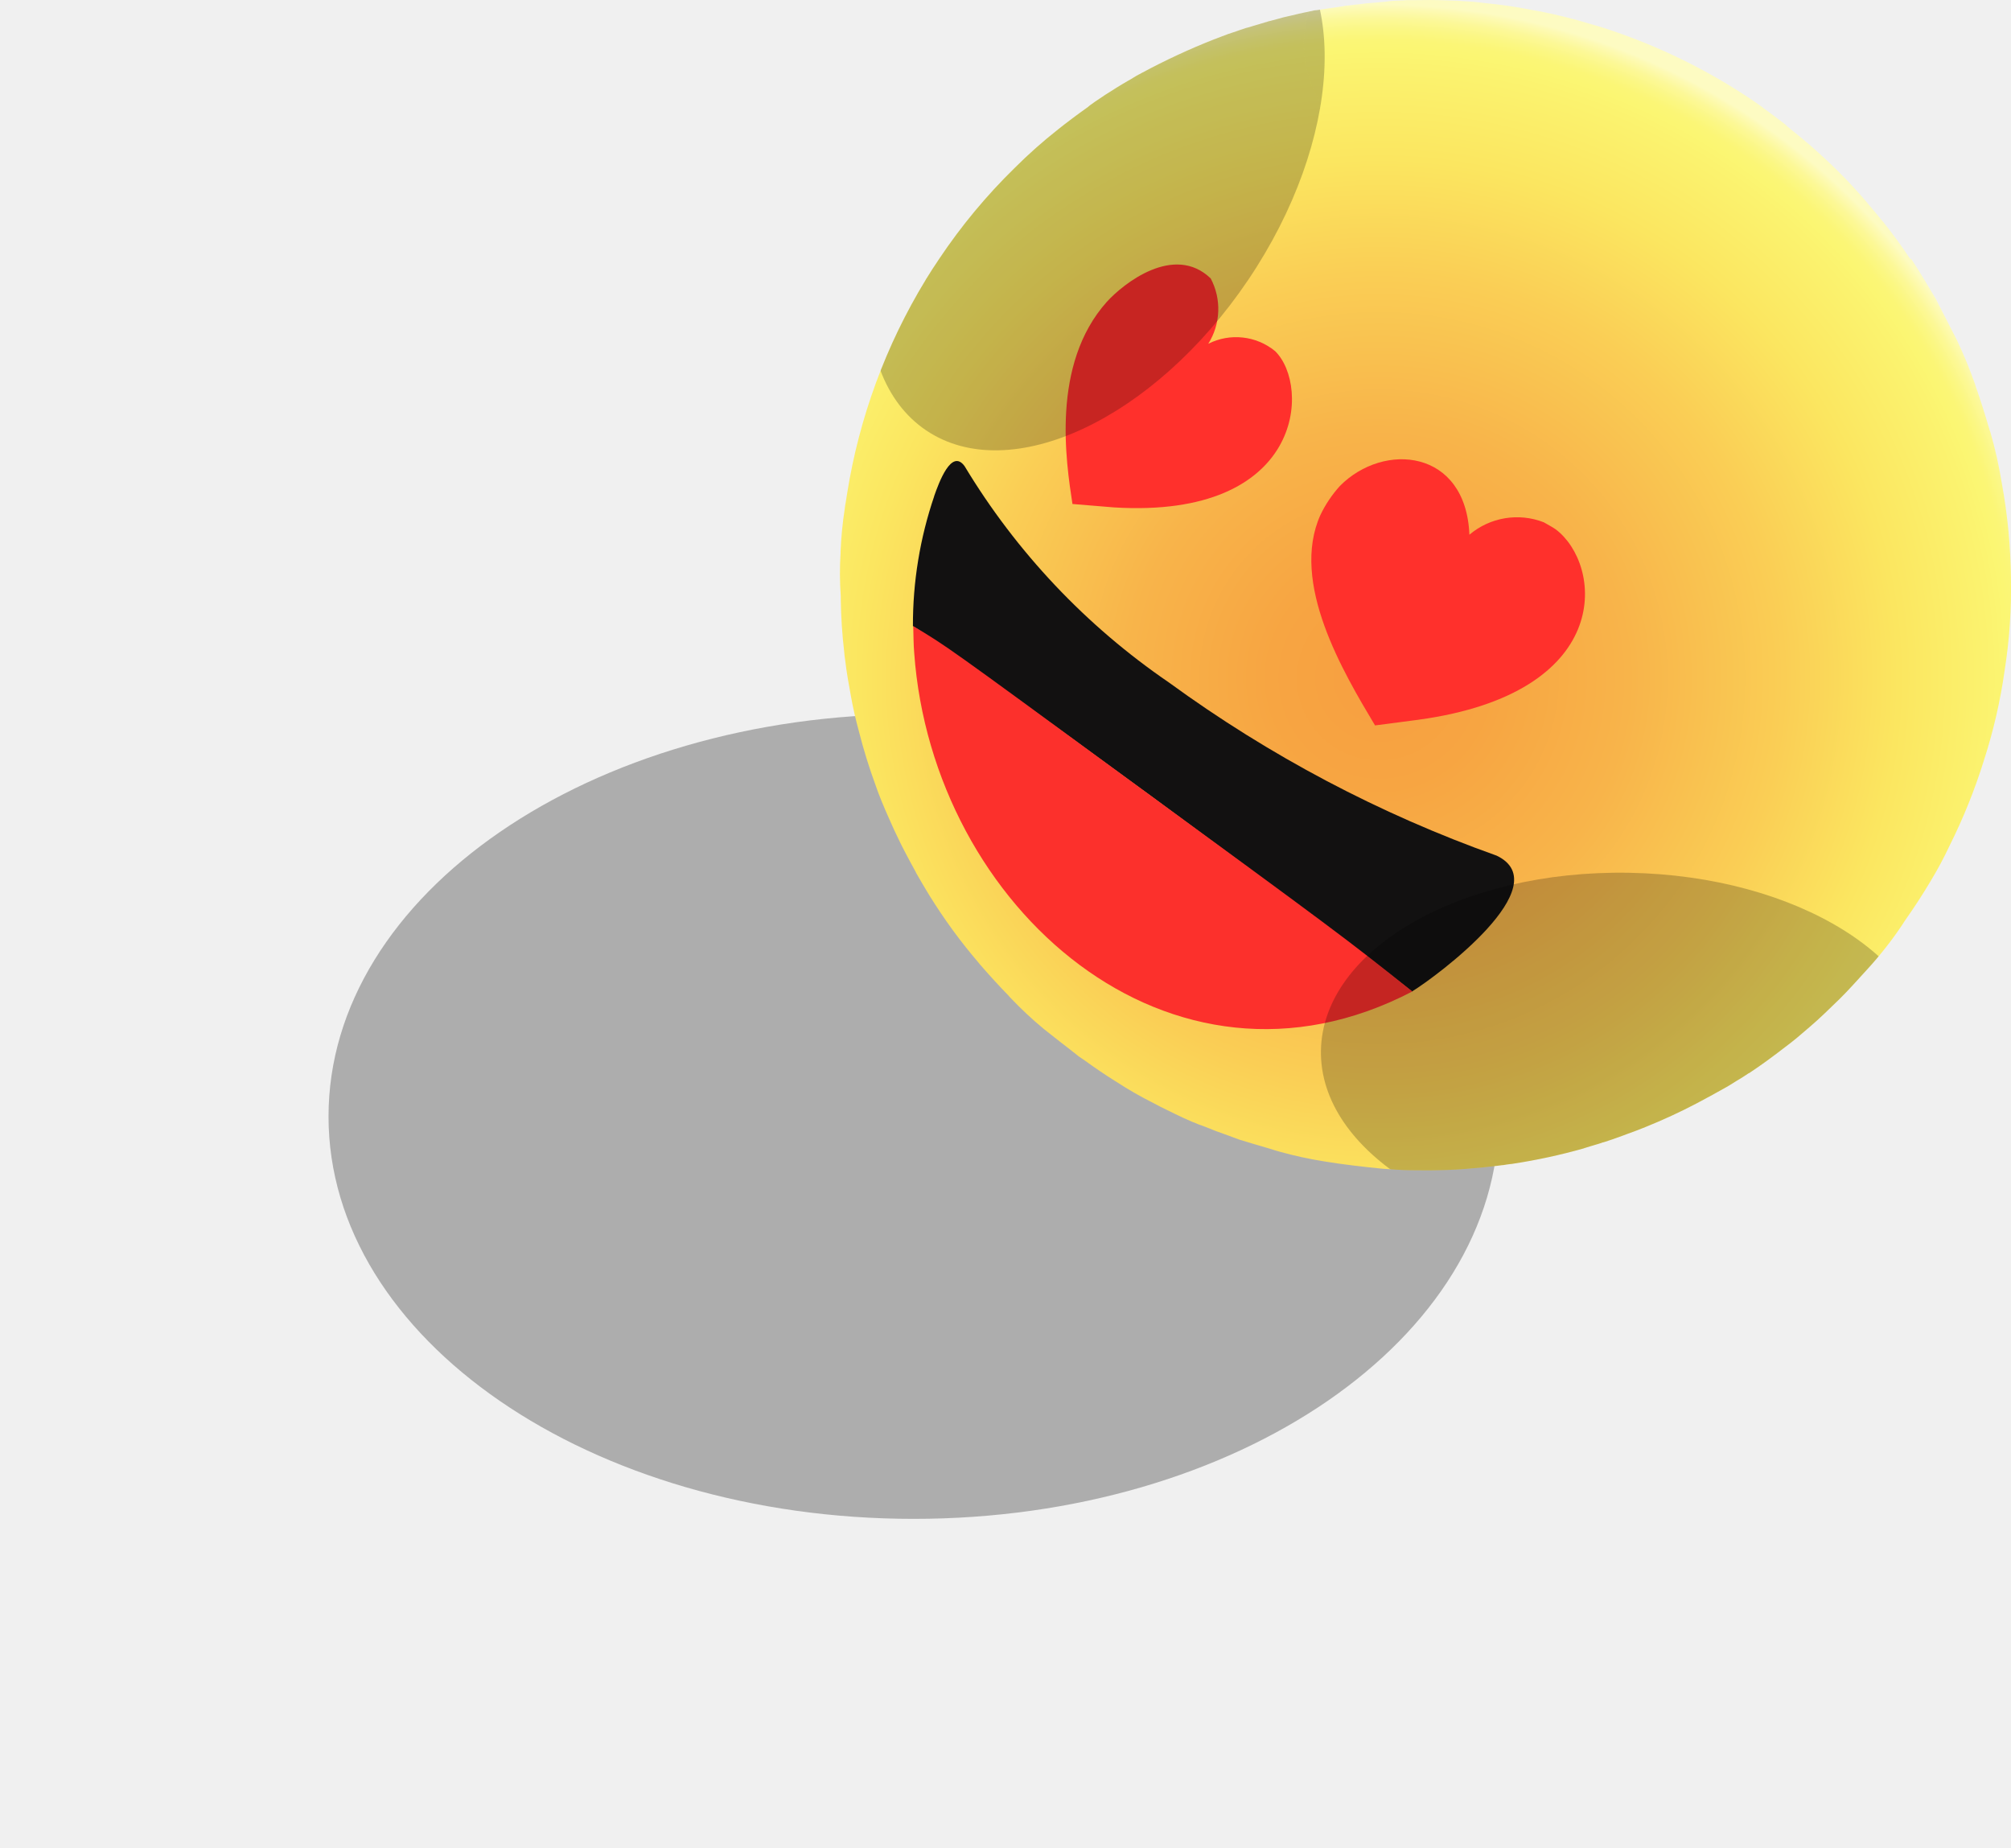
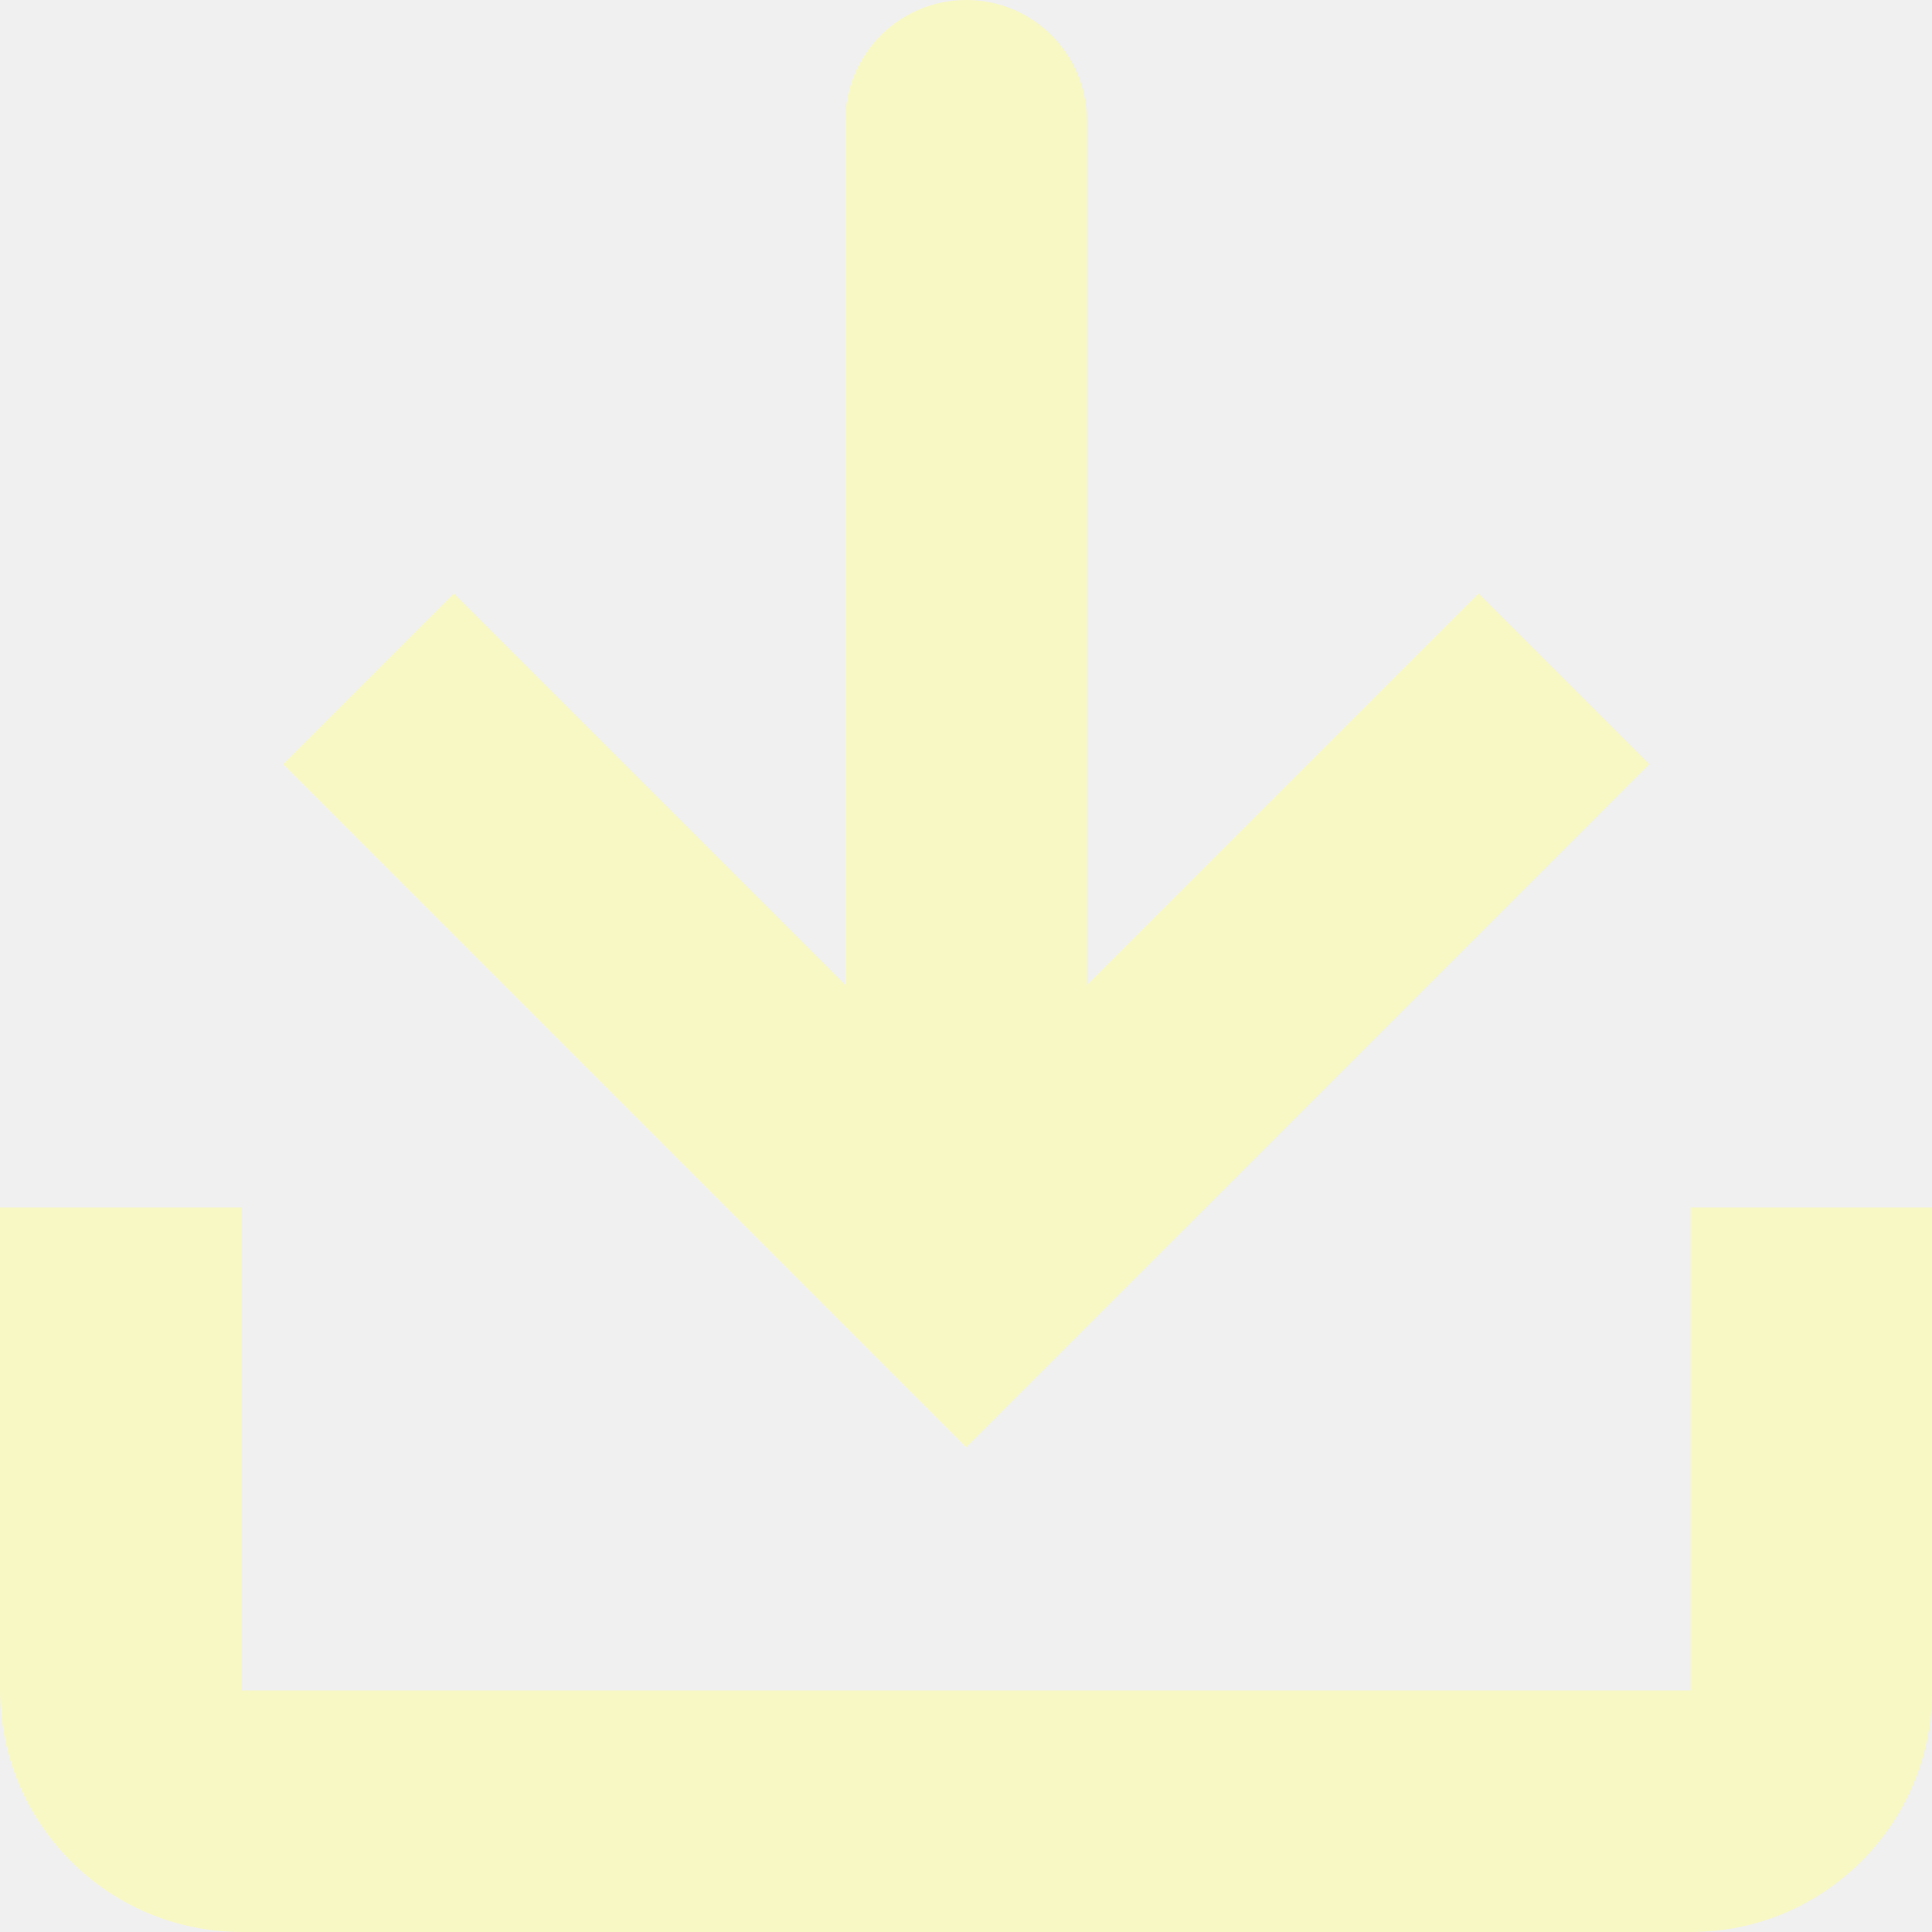
- <svg xmlns="http://www.w3.org/2000/svg" xmlns:xlink="http://www.w3.org/1999/xlink" width="82.478" height="75.758" viewBox="0 0 82.478 75.758">
-   <defs>
-     <radialGradient id="radial-gradient" cx="0.471" cy="0.58" r="0.575" gradientTransform="matrix(-0.999, -0.004, -0.004, 1, 0.933, 0.001)" gradientUnits="objectBoundingBox">
-       <stop offset="0" stop-color="#f79f40" />
-       <stop offset="0.163" stop-color="#f7a542" />
-       <stop offset="0.371" stop-color="#f8b44a" />
-       <stop offset="0.601" stop-color="#face55" />
-       <stop offset="0.771" stop-color="#fbe660" />
-       <stop offset="0.91" stop-color="#fbf36f" />
-       <stop offset="0.932" stop-color="#fbf672" />
-       <stop offset="0.947" stop-color="#fbf676" />
-       <stop offset="0.962" stop-color="#fbf783" />
-       <stop offset="0.978" stop-color="#fcf897" />
-       <stop offset="0.994" stop-color="#fdfab4" />
-       <stop offset="1" stop-color="#fdfbc2" />
-     </radialGradient>
-     <clipPath id="clip-path">
-       <path id="Trazado_116496" data-name="Trazado 116496" d="M52.65,29.84v-.06c0-.11-.03-.77-.15-1.75-.01-.09-.02-.17-.03-.26-.02-.12-.04-.25-.06-.38a23.894,23.894,0,0,0-3.15-8.77c0-.01-.01-.01-.01-.02-.17-.29-.35-.57-.54-.85h0a23.353,23.353,0,0,0-3.06-3.74,20.449,20.449,0,0,0-1.77-1.6c-.39-.32-.78-.62-1.19-.91a.265.265,0,0,1-.06-.05l-.05-.04-.21-.15c-.26-.18-.55-.37-.86-.57h0c-.01-.01-.02-.01-.03-.02-.15-.09-.3-.19-.47-.28-.07-.04-.15-.09-.22-.13s-.12-.07-.19-.11a1.092,1.092,0,0,0-.15-.08,25.413,25.413,0,0,0-2.93-1.4c-.26-.11-.47-.18-.58-.23l-.18-.07-.18-.07c-.01,0-.02-.01-.03-.01l-.04-.01-.3-.1-.04-.01c-.01,0-.03-.01-.04-.01l-.2-.07a2.759,2.759,0,0,0-.27-.08l-.23-.07c-.04-.01-.09-.03-.13-.04-.01,0-.03-.01-.04-.01s-.03-.01-.05-.01a.636.636,0,0,1-.07-.02l-.26-.07-.22-.06c-.07-.02-.14-.03-.21-.05h-.01l-.13-.03-.25-.06-.18-.04a2.049,2.049,0,0,0-.24-.05c-.01,0-.03-.01-.04-.01-.06-.01-.12-.03-.18-.04l-.11-.02-.13-.03h-.02l-.04-.01c-.02,0-.05-.01-.07-.01a1.766,1.766,0,0,1-.2-.04.6.6,0,0,0-.12-.02h0a2.068,2.068,0,0,1-.22-.04l-.19-.03c-.03-.01-.07-.01-.11-.02a.985.985,0,0,0-.17-.02,1,1,0,0,0-.16-.02l-.27-.03-.25-.03c-.03,0-.05-.01-.08-.01h-.02a1.641,1.641,0,0,0-.23-.02l-.34-.03c-.08-.01-.16-.01-.23-.02-.09-.01-.17-.01-.26-.02s-.18-.01-.27-.02A.97.97,0,0,1,29.76,7h-.37c-.48-.01-.96-.01-1.45,0-.11,0-.21,0-.31.01s-.22.01-.32.02c-.07,0-.13.01-.19.01-.16.01-.31.02-.46.04-.05,0-.11.01-.16.01-.22.02-.43.04-.64.07-.1.01-.2.02-.3.04h-.01c-.02,0-.04.01-.06.01q-.24.03-.45.06c-.11.02-.23.04-.34.05-.26.04-.47.08-.61.11-.7.14-1.38.3-2.06.5-.41.11-.77.22-1.21.38a24.021,24.021,0,0,0-5.31,2.61h0c-.17.11-.33.22-.49.33a.265.265,0,0,0-.06.05c-.28.2-.56.4-.84.61a.423.423,0,0,1-.07.05l-.02.02-.02.02c-.01.01-.02.02-.03.02s-.02.01-.03.02c-.08.06-.15.12-.23.18-.15.12-.3.24-.44.36-.08.07-.16.13-.24.2-.16.14-.32.27-.46.4l-.02.02-.02.02c-.03.03-.07.06-.1.09-.75.69-1.21,1.19-1.24,1.22-.23.25-.46.51-.69.77-.16.19-.33.38-.5.59-.01.01-.02.03-.04.04l-.03.03c-.34.42-.69.89-1.08,1.46l-.01.01-.01.01c-.01.01-.01.02-.02.02-.18.26-.36.55-.54.86-.16.26-.32.52-.46.75l-.46.88c-.15.29-.29.56-.42.82a16.758,16.758,0,0,0-.76,1.82h0v.01c-.22.6-.42,1.23-.6,1.84l-.01.02a.037.037,0,0,1-.01.03,17.968,17.968,0,0,0-.5,2.13,23.506,23.506,0,0,0-.17,7.66,22.794,22.794,0,0,0,.82,3.68,23.944,23.944,0,0,0,1.38,3.51,15.311,15.311,0,0,0,.75,1.42c.32.56.68,1.11,1.06,1.66.04.07.09.13.13.2a16,16,0,0,0,1.39,1.8c.34.37.78.88,1.14,1.24s.83.82,1.22,1.15h0c.42.37.6.53.99.83q.72.585,1.47,1.08h.01c.16.11.32.22.49.32.19.12.38.24.55.34.09.05.22.13.36.21a.573.573,0,0,1,.07.04c.15.09.33.18.52.29.04.02.09.05.13.07a22.789,22.789,0,0,0,2.12,1c.18.07.42.17.7.28l.24.09.42.15.3.1.11.03c.01,0,.01,0,.02.01l.16.05a2.759,2.759,0,0,0,.27.08l.26.08c.01,0,.02,0,.02.01a22.1,22.1,0,0,0,2.96.66l.09.01c.08.01.17.03.27.04h.03l.23.03.53.06c.24.03.56.05.79.07s.49.03.74.04h.02c.13.01.25.01.37.01.33.01.77,0,1.1.01s.79-.03,1.13-.05c.72-.06,1.68-.17,2.39-.28a18.747,18.747,0,0,0,1.84-.38c.14-.04.28-.08.43-.12.43-.12.87-.25,1.24-.36l.43-.16c.35-.12.69-.25,1.03-.38l.17-.06c.4-.15.89-.38,1.32-.59.19-.09.37-.18.55-.28a15.71,15.71,0,0,0,1.56-.88c.02-.01.03-.02.05-.03.41-.26.82-.52,1.22-.81.09-.06.18-.12.26-.17l.44-.34c.12-.09.23-.18.35-.27l.66-.52a14.289,14.289,0,0,0,1.37-1.26l.03-.03.07-.07c.35-.35.74-.77,1.2-1.29a.138.138,0,0,0,.03-.04h0a20.958,20.958,0,0,0,2.02-2.71c.01-.01.01-.02.02-.03.19-.3.38-.61.57-.95v-.01h0c.08-.14.16-.29.24-.44.11-.2.22-.41.31-.59l.09-.18c.16-.32.31-.65.47-.99.21-.47.41-.94.56-1.36h0c.26-.7.5-1.44.71-2.23.13-.48.25-.96.33-1.41.1-.48.18-.98.25-1.5.02-.12.03-.23.05-.34.08-.69.14-1.41.16-2.14v-.13C52.68,31.04,52.68,30.45,52.65,29.84Z" transform="translate(-4.654 -6.992)" />
-     </clipPath>
-     <linearGradient id="linear-gradient" x1="-0.166" y1="-323.933" x2="-1.166" y2="-323.933" gradientUnits="objectBoundingBox">
-       <stop offset="0" stop-color="#19b79c" />
-       <stop offset="0.405" stop-color="#1dbb9e" />
-       <stop offset="0.825" stop-color="#2ac8a3" />
-       <stop offset="0.997" stop-color="#31cfa6" />
-     </linearGradient>
-     <linearGradient id="linear-gradient-2" x1="-2.106" y1="-363.238" x2="-3.08" y2="-363.238" xlink:href="#linear-gradient" />
-     <clipPath id="clip-path-2">
-       <path id="Trazado_116504" data-name="Trazado 116504" d="M4.652,29.65v-.06a15.757,15.757,0,0,1,.17-1.74,2.335,2.335,0,0,1,.04-.26c.02-.12.04-.25.06-.38a24.088,24.088,0,0,1,3.22-8.75c0-.01.01-.01.01-.02.18-.29.36-.57.55-.85h0a23.39,23.39,0,0,1,3.09-3.72,20.134,20.134,0,0,1,1.78-1.58q.585-.465,1.2-.9a.265.265,0,0,0,.06-.05l.05-.04.21-.15c.26-.18.55-.37.86-.56h0c.01-.01.02-.01.03-.02.15-.09.31-.19.47-.28a2.53,2.53,0,0,0,.22-.13c.06-.04.12-.07.19-.11.05-.03.1-.05.15-.08a27.308,27.308,0,0,1,2.95-1.37c.26-.1.47-.18.58-.22l.18-.06.18-.06c.01,0,.02-.01.03-.01l.05-.02.3-.1.04-.01c.01,0,.03-.01.04-.01l.2-.06c.08-.02.19-.06.27-.08l.23-.07a.647.647,0,0,0,.13-.04c.01,0,.03-.01.04-.01s.03-.01.05-.01a.637.637,0,0,0,.07-.02l.26-.07.22-.06c.07-.02.14-.03.21-.05h.01l.13-.03c.08-.02.18-.04.25-.06l.18-.04c.08-.02.16-.03.24-.05.01,0,.03-.01.04-.01a1.163,1.163,0,0,0,.18-.04l.11-.01.13-.02h.02l.04-.01c.02,0,.05-.01.07-.01l.2-.03c.04-.01.09-.01.13-.02h0l.22-.03.19-.03a.516.516,0,0,0,.11-.02.985.985,0,0,1,.17-.02c.06-.01.11-.01.16-.02l.27-.03.25-.03c.03,0,.05-.01.08-.01h.02c.07-.01.15-.01.23-.02l.34-.03c.08-.01.16-.01.23-.02a1.569,1.569,0,0,1,.24-.03,2.437,2.437,0,0,1,.27-.01.86.86,0,0,1,.16-.01l.15-.01h.24c.49-.01.97-.01,1.45.01.11,0,.21.01.31.01s.22.01.32.02c.07,0,.13.01.19.01.16.01.31.02.46.04.05.01.11.01.16.02.22.02.43.05.64.07.1.01.2.03.3.04h.01c.02,0,.04.01.06.01.16.02.31.05.45.07l.34.06c.26.05.47.09.6.11.69.14,1.38.31,2.06.52.41.11.76.23,1.21.39a24.178,24.178,0,0,1,5.28,2.65h0c.16.11.33.22.49.34a.265.265,0,0,1,.06.05c.28.2.56.41.83.62a.424.424,0,0,0,.07.05l.02.02.02.02.03.03c.01.01.02.01.02.02.08.06.15.12.22.18.15.12.3.24.44.36.08.07.16.14.24.2.16.14.31.28.46.41l.02.02.02.02c.03.03.07.06.1.09.75.69,1.2,1.2,1.23,1.23.23.25.46.51.68.78.16.19.32.38.49.59.01.01.02.03.04.04l.02.03c.33.42.69.89,1.07,1.47l.04.01.01.01c.01.01.01.02.02.02.17.26.36.56.54.86.16.26.31.53.45.75l.45.88c.15.29.29.56.42.82a18.431,18.431,0,0,1,.75,1.83h0v.01c.21.6.41,1.23.59,1.85l.01.02a.037.037,0,0,0,.01.03,17.59,17.59,0,0,1,.48,2.14,22.71,22.71,0,0,1,.37,3.87,21.465,21.465,0,0,1-.26,3.8,21.96,21.96,0,0,1-.85,3.68,23.286,23.286,0,0,1-1.41,3.5,15.244,15.244,0,0,1-.76,1.42c-.33.56-.69,1.11-1.07,1.65-.04.07-.09.13-.13.2a15.2,15.2,0,0,1-1.41,1.79c-.34.37-.79.88-1.15,1.23s-.84.82-1.22,1.14h0c-.43.37-.6.52-1,.82-.49.38-.98.74-1.48,1.07H41.9c-.16.11-.32.21-.49.31-.19.12-.38.24-.55.33-.09.05-.22.12-.36.2a.574.574,0,0,0-.07.04c-.15.08-.33.18-.52.28-.04.02-.09.05-.13.07a23.108,23.108,0,0,1-2.12.98c-.18.07-.42.17-.71.27l-.24.09-.42.15-.3.1-.11.03c-.01,0-.01,0-.02.01l-.16.05c-.08.02-.19.06-.27.08l-.26.08c-.01,0-.02,0-.02.01a23.962,23.962,0,0,1-2.96.64l-.09.01c-.08.01-.17.02-.27.04H31.8l-.23.03-.53.06c-.24.02-.56.05-.79.07s-.49.03-.74.04h-.02c-.13,0-.25.01-.37.01-.33.01-.77,0-1.1,0s-.79-.04-1.13-.06c-.72-.07-1.68-.18-2.39-.3a16.281,16.281,0,0,1-1.84-.4c-.14-.04-.28-.08-.43-.13-.43-.12-.87-.26-1.24-.37l-.43-.16c-.35-.12-.69-.25-1.03-.39l-.17-.06c-.4-.15-.88-.38-1.32-.6-.19-.09-.37-.18-.55-.28a15.612,15.612,0,0,1-1.55-.89.219.219,0,0,0-.05-.03c-.41-.26-.81-.53-1.21-.82-.09-.06-.17-.12-.25-.17L14,49.97c-.12-.09-.23-.18-.35-.27l-.66-.52a15.233,15.233,0,0,1-1.36-1.27l-.03-.03-.06-.07c-.34-.35-.74-.78-1.19-1.3a.138.138,0,0,1-.03-.04h0a21.889,21.889,0,0,1-2-2.73c-.01-.01-.01-.02-.02-.03-.18-.3-.37-.61-.56-.95v-.01h0c-.08-.14-.16-.29-.24-.44-.11-.21-.22-.41-.31-.59l-.09-.18c-.16-.32-.31-.65-.46-.99-.21-.47-.41-.95-.55-1.36h0a22.441,22.441,0,0,1-.69-2.23c-.13-.48-.24-.96-.32-1.41-.09-.49-.18-.98-.24-1.5-.02-.12-.03-.23-.04-.34a21.166,21.166,0,0,1-.14-2.14v-.13A13.347,13.347,0,0,1,4.652,29.65Z" transform="translate(-4.627 -6.983)" fill="url(#radial-gradient)" />
-     </clipPath>
-   </defs>
-   <g id="Grupo_157926" data-name="Grupo 157926" transform="translate(13.474)">
-     <ellipse id="Elipse_4737" data-name="Elipse 4737" cx="24" cy="16.5" rx="24" ry="16.5" transform="translate(0 29.284)" fill="#0b0b0b" opacity="0.292" style="mix-blend-mode: multiply;isolation: isolate" />
-     <path id="Trazado_116493" data-name="Trazado 116493" d="M4.652,29.65v-.06a15.757,15.757,0,0,1,.17-1.74,2.335,2.335,0,0,1,.04-.26c.02-.12.04-.25.06-.38a24.088,24.088,0,0,1,3.22-8.75c0-.01.01-.01.01-.02.18-.29.36-.57.55-.85h0a23.39,23.39,0,0,1,3.09-3.72,20.134,20.134,0,0,1,1.78-1.58q.585-.465,1.2-.9a.265.265,0,0,0,.06-.05l.05-.04.21-.15c.26-.18.55-.37.86-.56h0c.01-.01.02-.01.03-.02.15-.09.31-.19.47-.28a2.53,2.53,0,0,0,.22-.13c.06-.04.12-.07.19-.11.05-.03.1-.05.15-.08a27.308,27.308,0,0,1,2.95-1.37c.26-.1.47-.18.58-.22l.18-.06.18-.06c.01,0,.02-.01.03-.01l.05-.02.3-.1.04-.01c.01,0,.03-.01.04-.01l.2-.06c.08-.02.19-.06.27-.08l.23-.07a.647.647,0,0,0,.13-.04c.01,0,.03-.01.04-.01s.03-.01.05-.01a.637.637,0,0,0,.07-.02l.26-.07.22-.06c.07-.02.14-.03.21-.05h.01l.13-.03c.08-.02.18-.04.25-.06l.18-.04c.08-.02.16-.03.24-.05.01,0,.03-.01.04-.01a1.163,1.163,0,0,0,.18-.04l.11-.01.13-.02h.02l.04-.01c.02,0,.05-.01.07-.01l.2-.03c.04-.01.09-.01.13-.02h0l.22-.03.19-.03a.516.516,0,0,0,.11-.02.985.985,0,0,1,.17-.02c.06-.01.11-.01.16-.02l.27-.03.25-.03c.03,0,.05-.01.08-.01h.02c.07-.01.15-.01.23-.02l.34-.03c.08-.01.16-.01.23-.02a1.569,1.569,0,0,1,.24-.03,2.437,2.437,0,0,1,.27-.01.86.86,0,0,1,.16-.01l.15-.01h.24c.49-.01.97-.01,1.45.01.11,0,.21.01.31.01s.22.01.32.02c.07,0,.13.01.19.01.16.01.31.02.46.04.05.01.11.01.16.02.22.02.43.05.64.07.1.01.2.03.3.04h.01c.02,0,.04.01.06.01.16.02.31.05.45.07l.34.06c.26.05.47.09.6.11.69.14,1.38.31,2.06.52.41.11.76.23,1.21.39a24.178,24.178,0,0,1,5.28,2.65h0c.16.11.33.22.49.34a.265.265,0,0,1,.06.05c.28.2.56.41.83.62a.424.424,0,0,0,.07.05l.02.02.02.02.03.03c.01.01.02.01.02.02.08.06.15.12.22.18.15.12.3.24.44.36.08.07.16.14.24.2.16.14.31.28.46.41l.02.02.02.02c.03.03.07.06.1.09.75.69,1.2,1.2,1.23,1.23.23.25.46.51.68.78.16.19.32.38.49.59.01.01.02.03.04.04l.02.03c.33.42.69.89,1.07,1.47l.04.01.01.01c.01.01.01.02.02.02.17.26.36.56.54.86.16.26.31.53.45.75l.45.88c.15.29.29.56.42.82a18.431,18.431,0,0,1,.75,1.83h0v.01c.21.6.41,1.23.59,1.85l.01.02a.037.037,0,0,0,.01.03,17.59,17.59,0,0,1,.48,2.14,22.71,22.71,0,0,1,.37,3.87,21.465,21.465,0,0,1-.26,3.8,21.96,21.96,0,0,1-.85,3.68,23.286,23.286,0,0,1-1.41,3.5,15.244,15.244,0,0,1-.76,1.42c-.33.56-.69,1.11-1.07,1.65-.04.07-.09.13-.13.2a15.2,15.2,0,0,1-1.41,1.79c-.34.37-.79.88-1.15,1.23s-.84.82-1.22,1.14h0c-.43.37-.6.52-1,.82-.49.38-.98.74-1.48,1.07H41.9c-.16.11-.32.21-.49.31-.19.12-.38.24-.55.33-.09.05-.22.12-.36.2a.574.574,0,0,0-.07.04c-.15.08-.33.18-.52.28-.04.02-.09.05-.13.07a23.108,23.108,0,0,1-2.12.98c-.18.07-.42.17-.71.27l-.24.09-.42.15-.3.1-.11.03c-.01,0-.01,0-.02.01l-.16.05c-.08.02-.19.06-.27.08l-.26.08c-.01,0-.02,0-.02.01a23.962,23.962,0,0,1-2.96.64l-.09.01c-.08.01-.17.02-.27.04H31.8l-.23.03-.53.06c-.24.02-.56.05-.79.07s-.49.03-.74.04h-.02c-.13,0-.25.01-.37.01-.33.01-.77,0-1.1,0s-.79-.04-1.13-.06c-.72-.07-1.68-.18-2.39-.3a16.281,16.281,0,0,1-1.84-.4c-.14-.04-.28-.08-.43-.13-.43-.12-.87-.26-1.24-.37l-.43-.16c-.35-.12-.69-.25-1.03-.39l-.17-.06c-.4-.15-.88-.38-1.32-.6-.19-.09-.37-.18-.55-.28a15.612,15.612,0,0,1-1.55-.89.219.219,0,0,0-.05-.03c-.41-.26-.81-.53-1.21-.82-.09-.06-.17-.12-.25-.17L14,49.97c-.12-.09-.23-.18-.35-.27l-.66-.52a15.233,15.233,0,0,1-1.36-1.27l-.03-.03-.06-.07c-.34-.35-.74-.78-1.19-1.3a.138.138,0,0,1-.03-.04h0a21.889,21.889,0,0,1-2-2.73c-.01-.01-.01-.02-.02-.03-.18-.3-.37-.61-.56-.95v-.01h0c-.08-.14-.16-.29-.24-.44-.11-.21-.22-.41-.31-.59l-.09-.18c-.16-.32-.31-.65-.46-.99-.21-.47-.41-.95-.55-1.36h0a22.441,22.441,0,0,1-.69-2.23c-.13-.48-.24-.96-.32-1.41-.09-.49-.18-.98-.24-1.5-.02-.12-.03-.23-.04-.34a21.166,21.166,0,0,1-.14-2.14v-.13A13.347,13.347,0,0,1,4.652,29.65Z" transform="translate(16.349 -6.983)" fill="url(#radial-gradient)" />
-     <g id="Grupo_86225" data-name="Grupo 86225" transform="translate(20.955 0.009)" clip-path="url(#clip-path)">
-       <path id="Trazado_116494" data-name="Trazado 116494" d="M50.67,21.64a4.37,4.37,0,0,1,.18-.46C50.8,21.33,50.74,21.48,50.67,21.64Z" transform="translate(-48.844 -6.992)" fill="url(#linear-gradient)" />
-       <path id="Trazado_116495" data-name="Trazado 116495" d="M4.7,34.92c.03-.14.05-.28.08-.41C4.75,34.65,4.73,34.79,4.7,34.92Z" transform="translate(43.196 -6.992)" fill="url(#linear-gradient-2)" />
-     </g>
-     <path id="Trazado_116497" data-name="Trazado 116497" d="M25.873,27.33A16.375,16.375,0,0,0,25,32.66c2.26,1.39,16.97,12.2,20.47,14.98,1.03-.63,6.02-4.35,3.47-5.57a52.925,52.925,0,0,1-13.44-7.1,28.664,28.664,0,0,1-8.38-8.87c-.54-.75-1.06.69-1.25,1.23" transform="translate(-1.032 -6.983)" fill="#121111" />
-     <path id="Trazado_116499" data-name="Trazado 116499" d="M29.22,33.76c.75,10.43,10.52,19.05,20.43,13.88-2.65-2.12-3.33-2.62-11.66-8.71-7.45-5.46-7.45-5.46-8.81-6.27.01.33.01.77.04,1.1" transform="translate(-5.199 -6.983)" fill="#fc302c" />
-     <g id="Grupo_86231" data-name="Grupo 86231" transform="translate(40.307 18.833)">
-       <path id="Trazado_116501" data-name="Trazado 116501" d="M22.473,28.1c-1.25,2.78.93,6.44,2.24,8.63.65-.09,1.52-.19,2.17-.29,7.67-1.22,7.14-6.32,5.24-7.75-.14-.1-.34-.2-.49-.29a3.024,3.024,0,0,0-3.05.51c-.14-3.51-3.51-3.82-5.31-2a4.969,4.969,0,0,0-.8,1.19" transform="translate(-22.099 -25.816)" fill="#ff302c" />
-     </g>
-     <g id="Grupo_86232" data-name="Grupo 86232" transform="translate(30.232 10.846)">
-       <path id="Trazado_116503" data-name="Trazado 116503" d="M35.806,19.36c-2.3,2.57-1.67,6.58-1.41,8.29.51.04,1.19.1,1.7.14,7.78.48,8.08-4.98,6.61-6.41a2.529,2.529,0,0,0-2.74-.3,2.679,2.679,0,0,0,.1-2.68c-1.5-1.44-3.58.21-4.26.96" transform="translate(-34.117 -17.829)" fill="#ff302c" />
-     </g>
-     <g id="Enmascarar_grupo_59" data-name="Enmascarar grupo 59" transform="translate(20.976 0)" clip-path="url(#clip-path-2)">
-       <g id="Grupo_86233" data-name="Grupo 86233" transform="translate(-2.683 -7.272)" opacity="0.561" style="mix-blend-mode: multiply;isolation: isolate">
-         <g id="Grupo_86230" data-name="Grupo 86230" transform="translate(0)">
-           <ellipse id="Elipse_4734" data-name="Elipse 4734" cx="12.5" cy="7.5" rx="12.5" ry="7.5" transform="translate(21.707 1.557)" fill="#fff" opacity="0.743" />
-           <ellipse id="Elipse_4735" data-name="Elipse 4735" cx="12.5" cy="7.5" rx="12.5" ry="7.5" transform="translate(26.415 8.388) rotate(124)" opacity="0.387" />
-           <ellipse id="Elipse_4736" data-name="Elipse 4736" cx="12.5" cy="7.5" rx="12.5" ry="7.5" transform="matrix(-1, -0.017, 0.017, -1, 47.282, 58.274)" opacity="0.387" />
-         </g>
-       </g>
-     </g>
+ <svg xmlns="http://www.w3.org/2000/svg" width="57.333" height="57.333" viewBox="0 0 57.333 57.333">
+   <g id="software-download-svgrepo-com" transform="translate(-4 -4)">
+     <path id="Trazado_1261784" data-name="Trazado 1261784" d="M23.03,7.583a3.583,3.583,0,1,1,7.167,0V33.232l11.62-11.62,5.068,5.067L26.613,46.95,6.343,26.68l5.068-5.067L23.03,33.231Z" transform="translate(6.053)" fill="#f8f8c5" />
+     <path id="Trazado_1261785" data-name="Trazado 1261785" d="M4,14h7.167V28.333h43V14h7.167V28.333A7.166,7.166,0,0,1,54.166,35.5h-43A7.167,7.167,0,0,1,4,28.333Z" transform="translate(0 25.833)" fill="#f8f8c5" />
  </g>
</svg>
